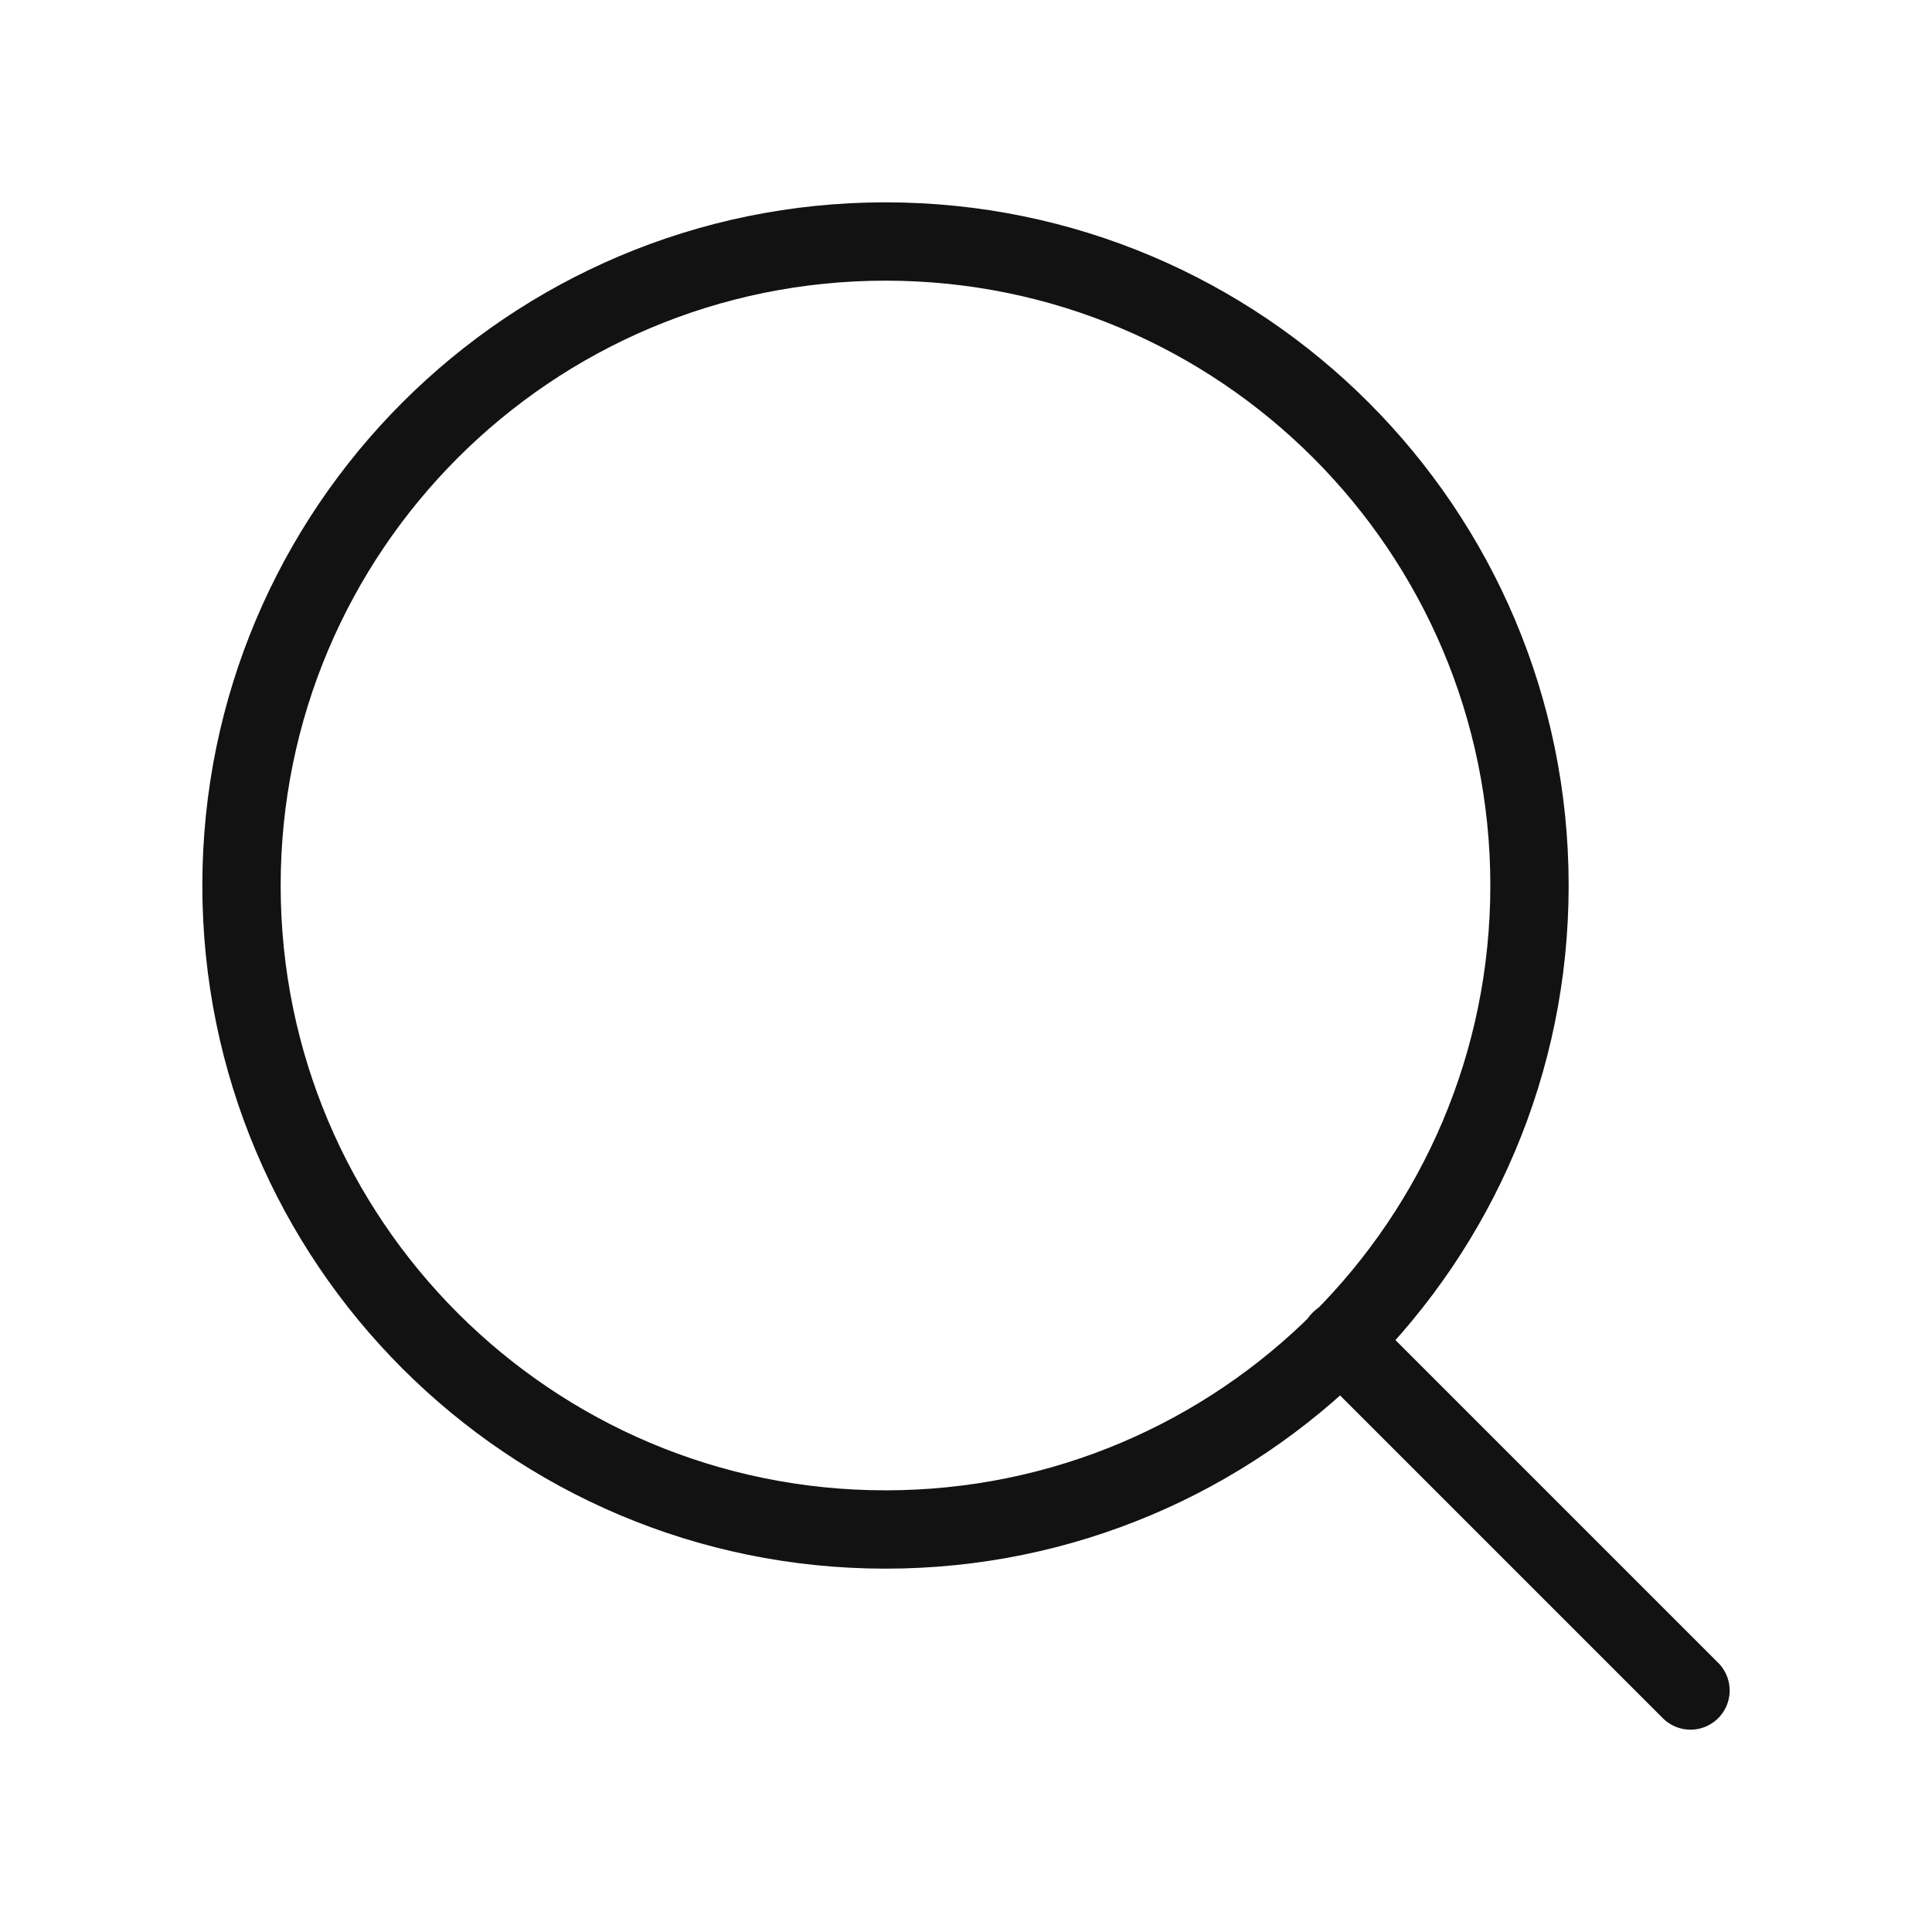
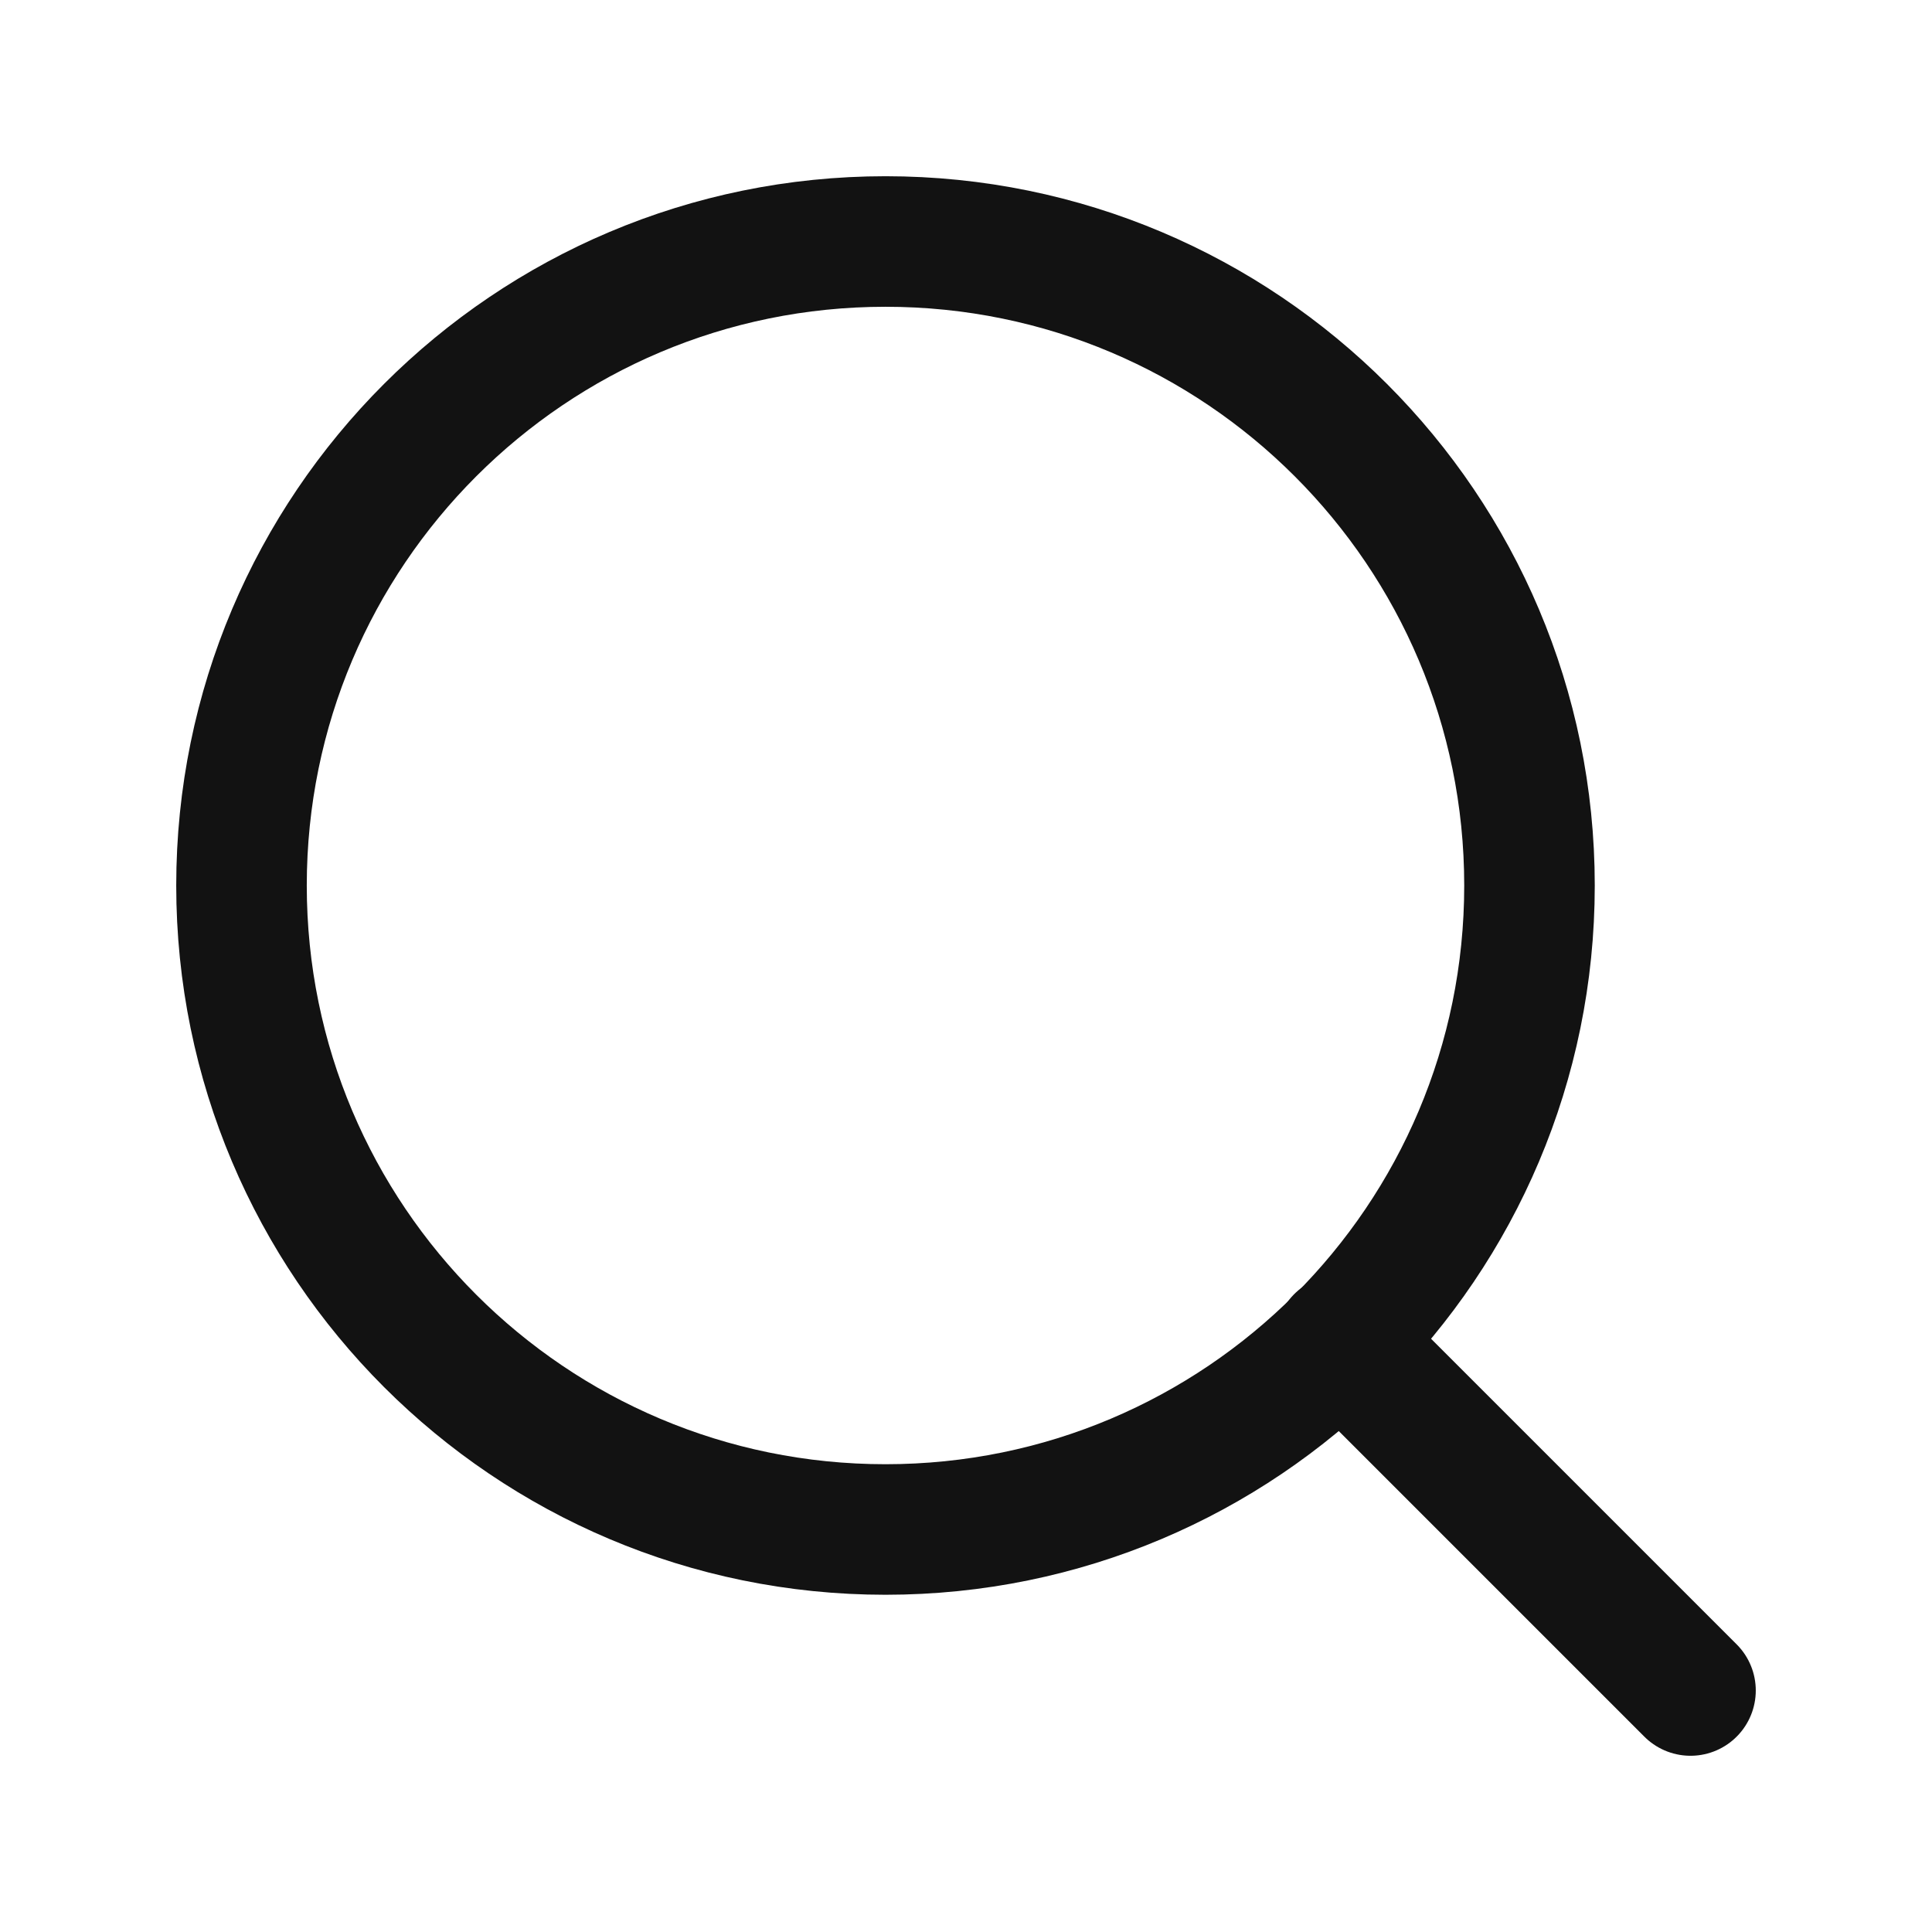
<svg xmlns="http://www.w3.org/2000/svg" width="74" height="74" viewBox="0 0 74 74" fill="none">
-   <path d="M33.917 58.583C47.54 58.583 58.583 47.54 58.583 33.917C58.583 20.294 47.54 9.25 33.917 9.25C20.294 9.25 9.25 20.294 9.25 33.917C9.25 47.54 20.294 58.583 33.917 58.583Z" stroke="#121212" stroke-width="3" stroke-linecap="round" stroke-linejoin="round" />
-   <path d="M64.75 64.75L51.337 51.337" stroke="#121212" stroke-width="3" stroke-linecap="round" stroke-linejoin="round" />
+   <path d="M33.917 58.583C47.54 58.583 58.583 47.54 58.583 33.917C58.583 20.294 47.54 9.25 33.917 9.25C20.294 9.25 9.25 20.294 9.25 33.917C9.25 47.54 20.294 58.583 33.917 58.583Z" stroke="#121212" stroke-width="5" stroke-linecap="round" stroke-linejoin="round" />
+   <path d="M64.75 64.75L51.337 51.337" stroke="#121212" stroke-width="5" stroke-linecap="round" stroke-linejoin="round" />
</svg>
